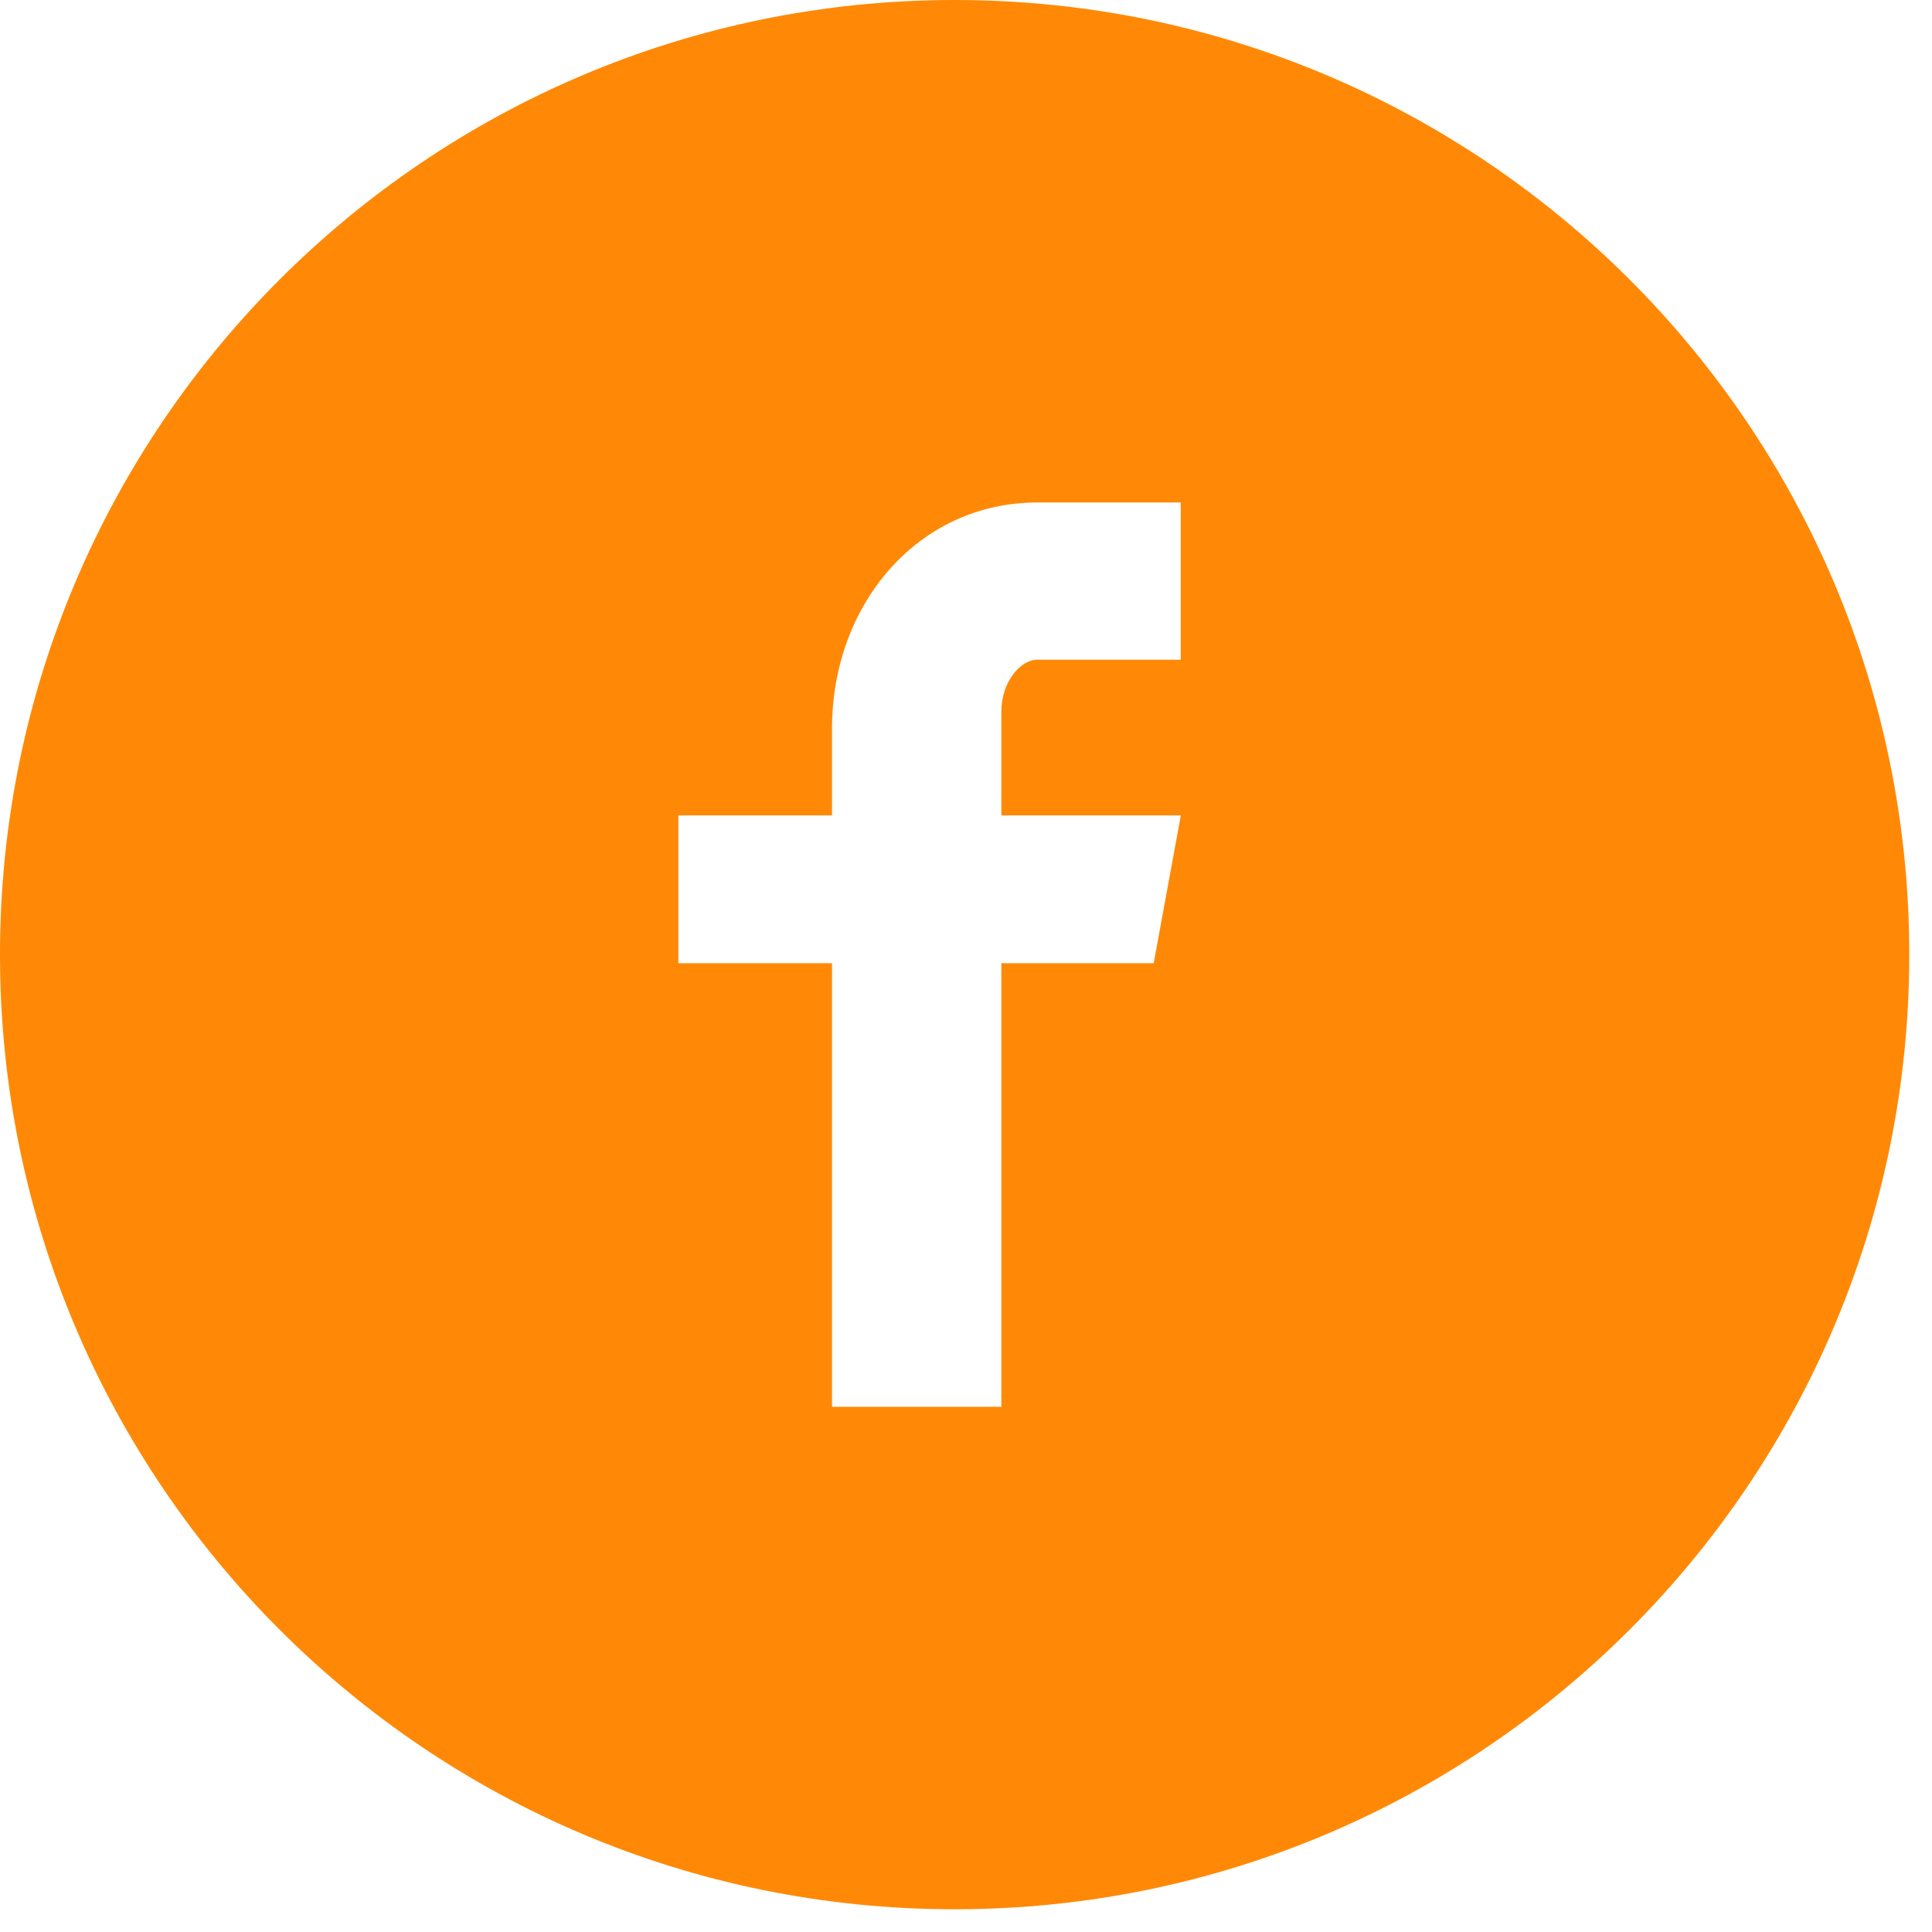
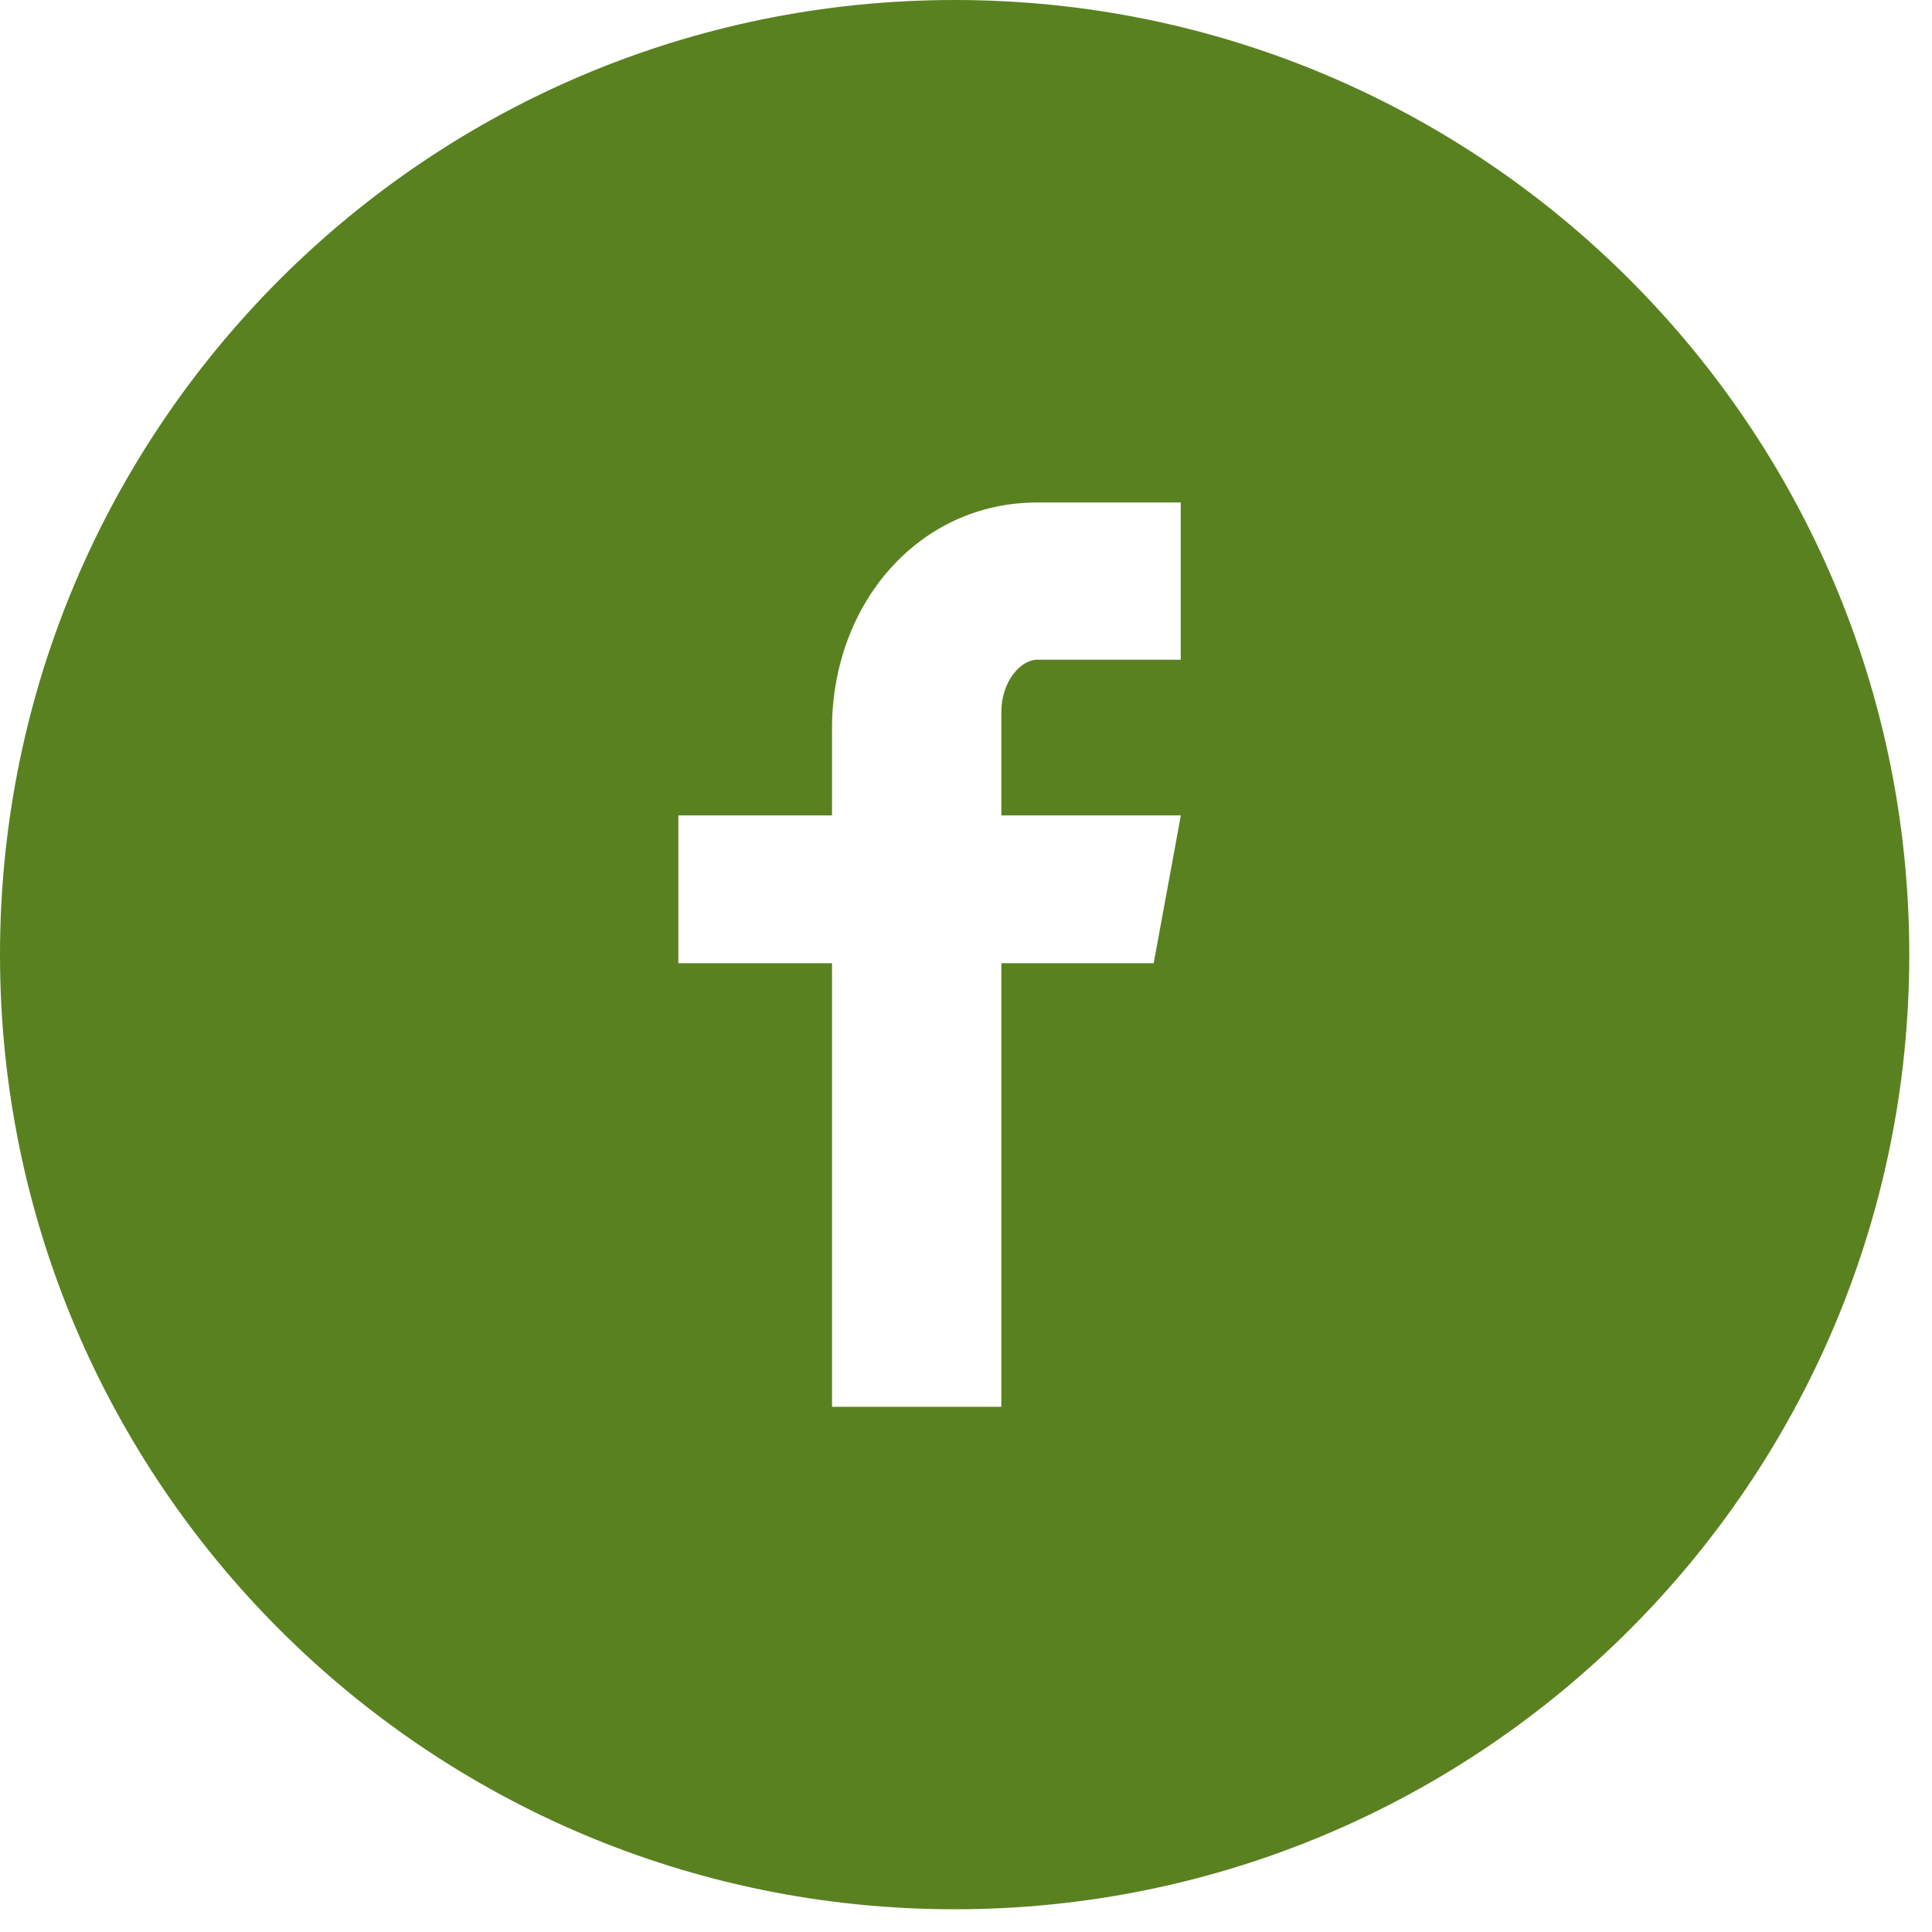
<svg xmlns="http://www.w3.org/2000/svg" width="34" height="34" viewBox="0 0 34 34" fill="none">
-   <path d="M16.8 0C7.521 0 0 7.521 0 16.8C0 26.078 7.521 33.6 16.8 33.6C26.078 33.6 33.6 26.078 33.6 16.8C33.6 7.521 26.078 0 16.8 0ZM20.779 11.61H18.254C17.955 11.61 17.622 12.003 17.622 12.527V14.35H20.781L20.303 16.951H17.622V24.757H14.642V16.951H11.938V14.35H14.642V12.82C14.642 10.626 16.165 8.843 18.254 8.843H20.779V11.61Z" fill="#FF8906" />
+   <path d="M16.8 0C7.521 0 0 7.521 0 16.8C0 26.078 7.521 33.6 16.8 33.6C26.078 33.6 33.6 26.078 33.6 16.8C33.6 7.521 26.078 0 16.8 0ZM20.779 11.61H18.254C17.955 11.61 17.622 12.003 17.622 12.527V14.35H20.781L20.303 16.951H17.622V24.757H14.642V16.951H11.938V14.35H14.642V12.82C14.642 10.626 16.165 8.843 18.254 8.843H20.779V11.61Z" fill="#5a8120" />
</svg>
